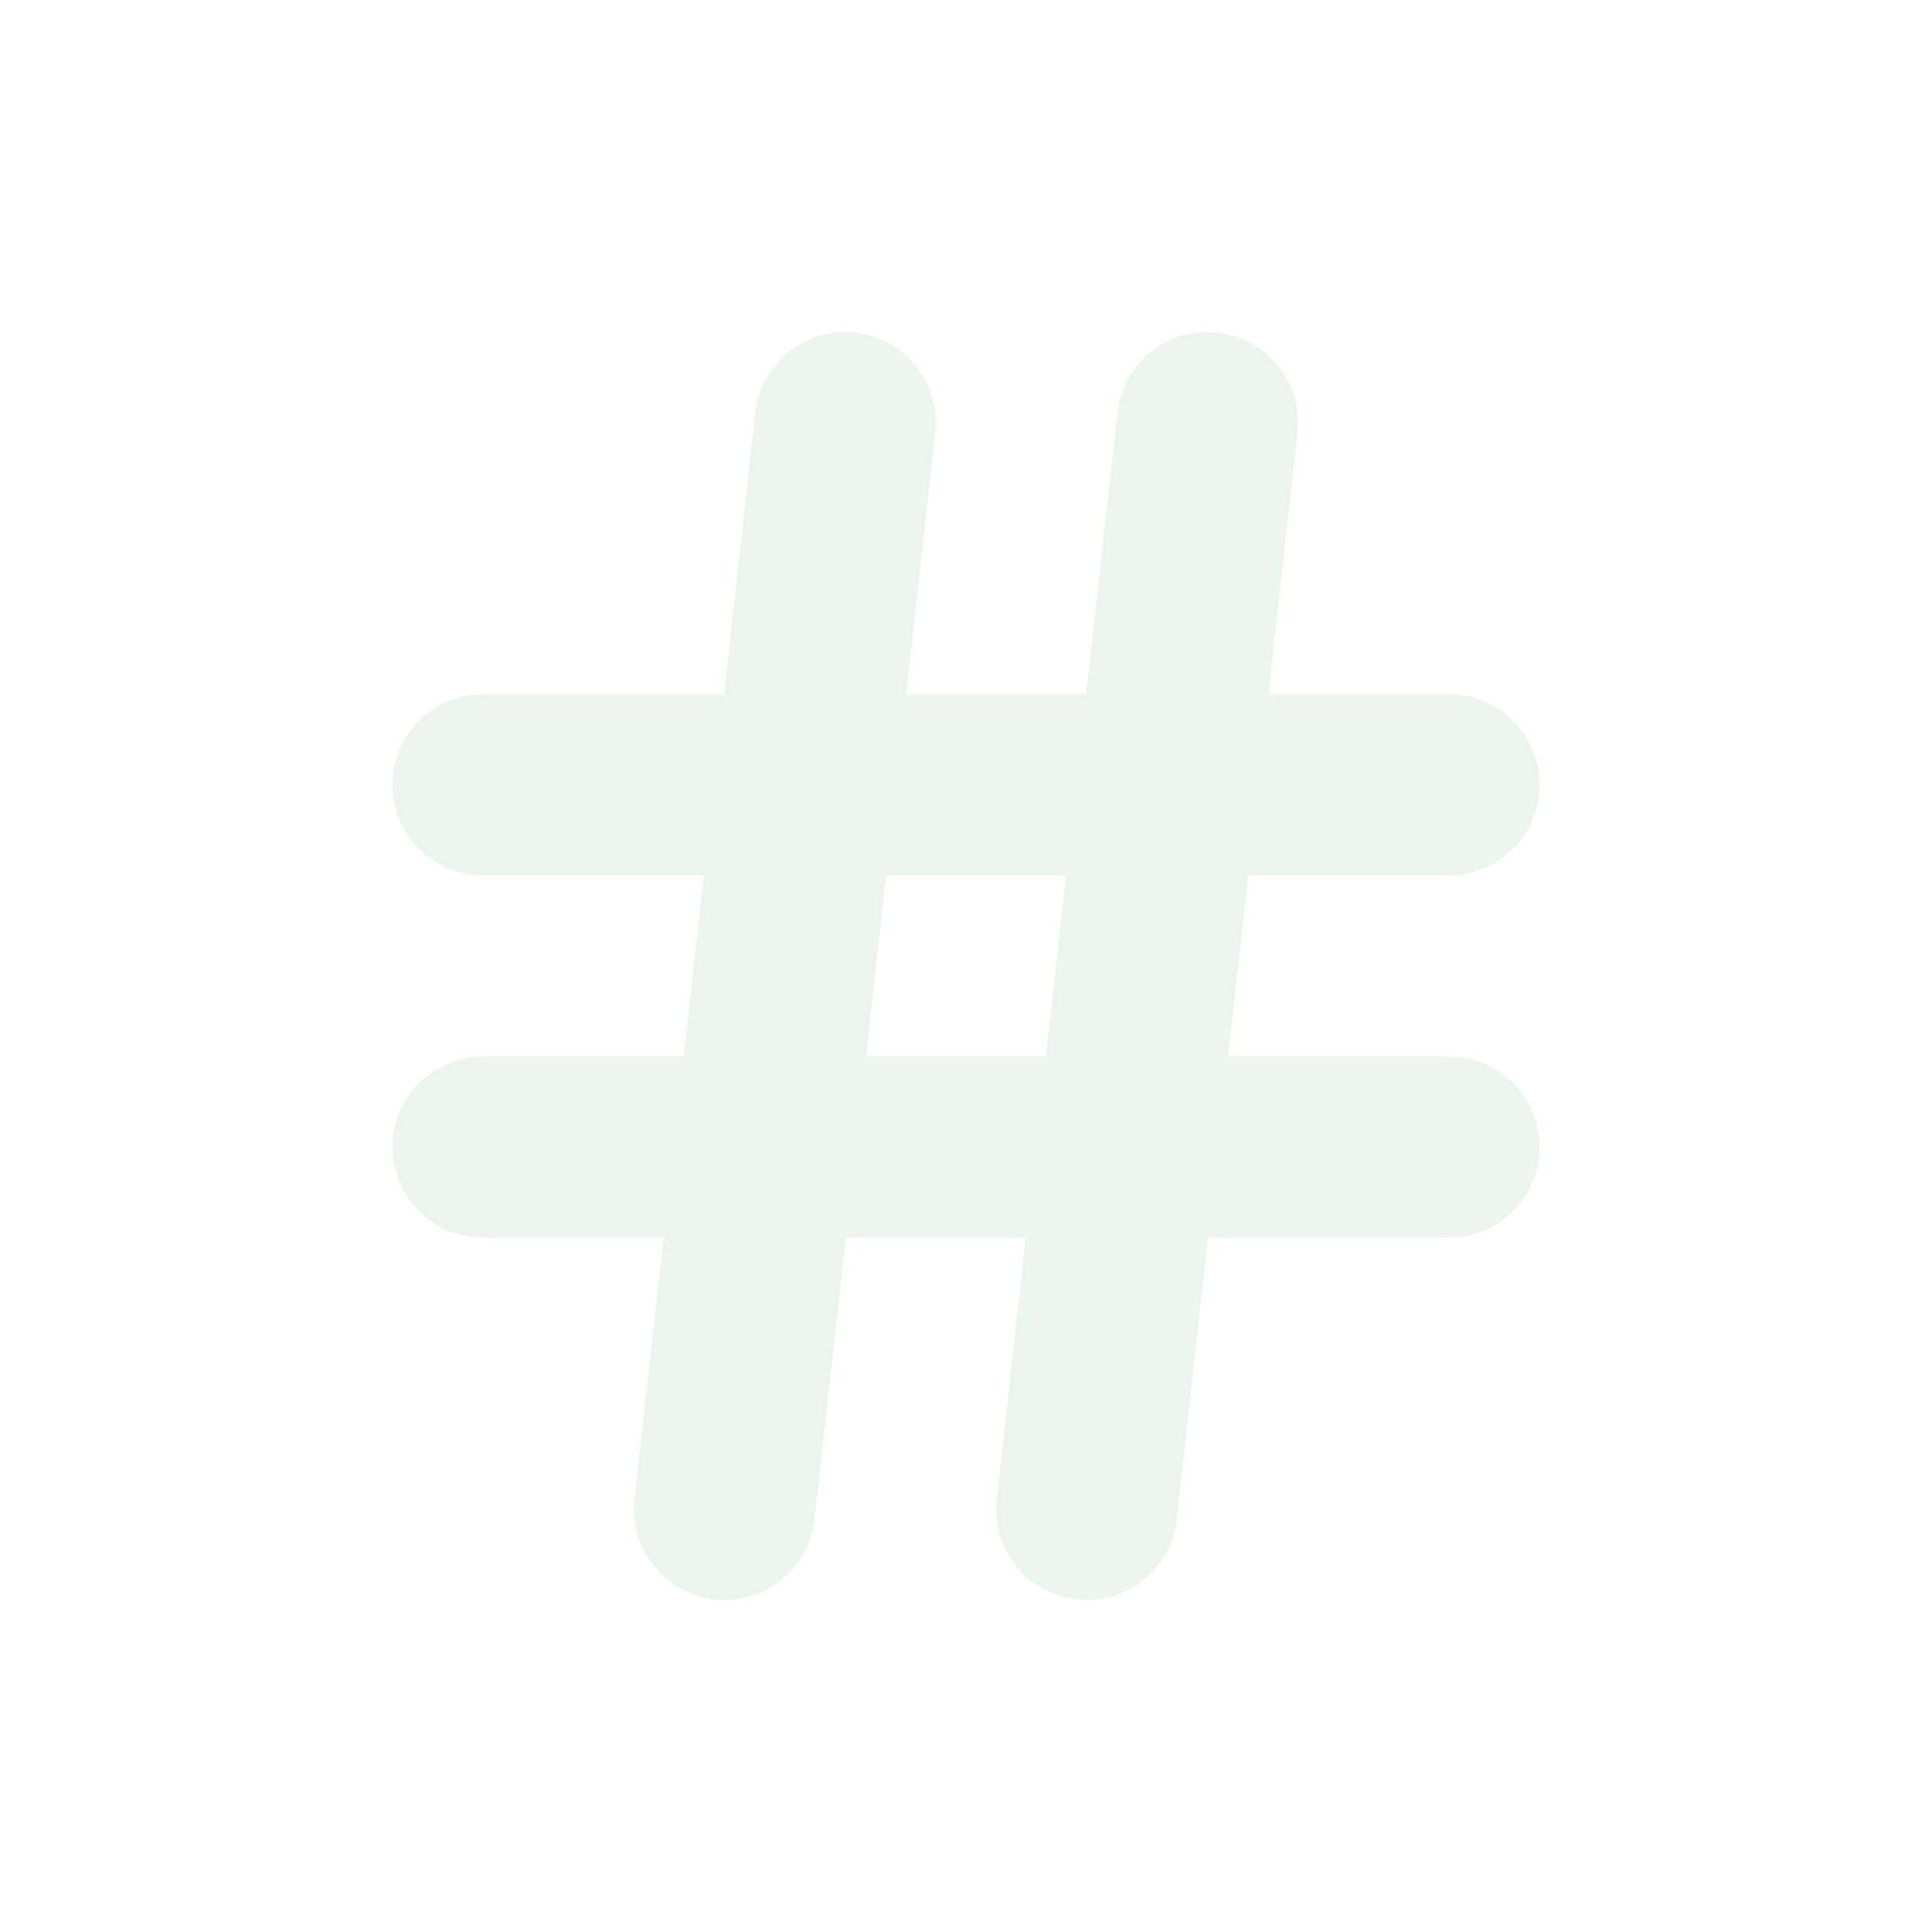
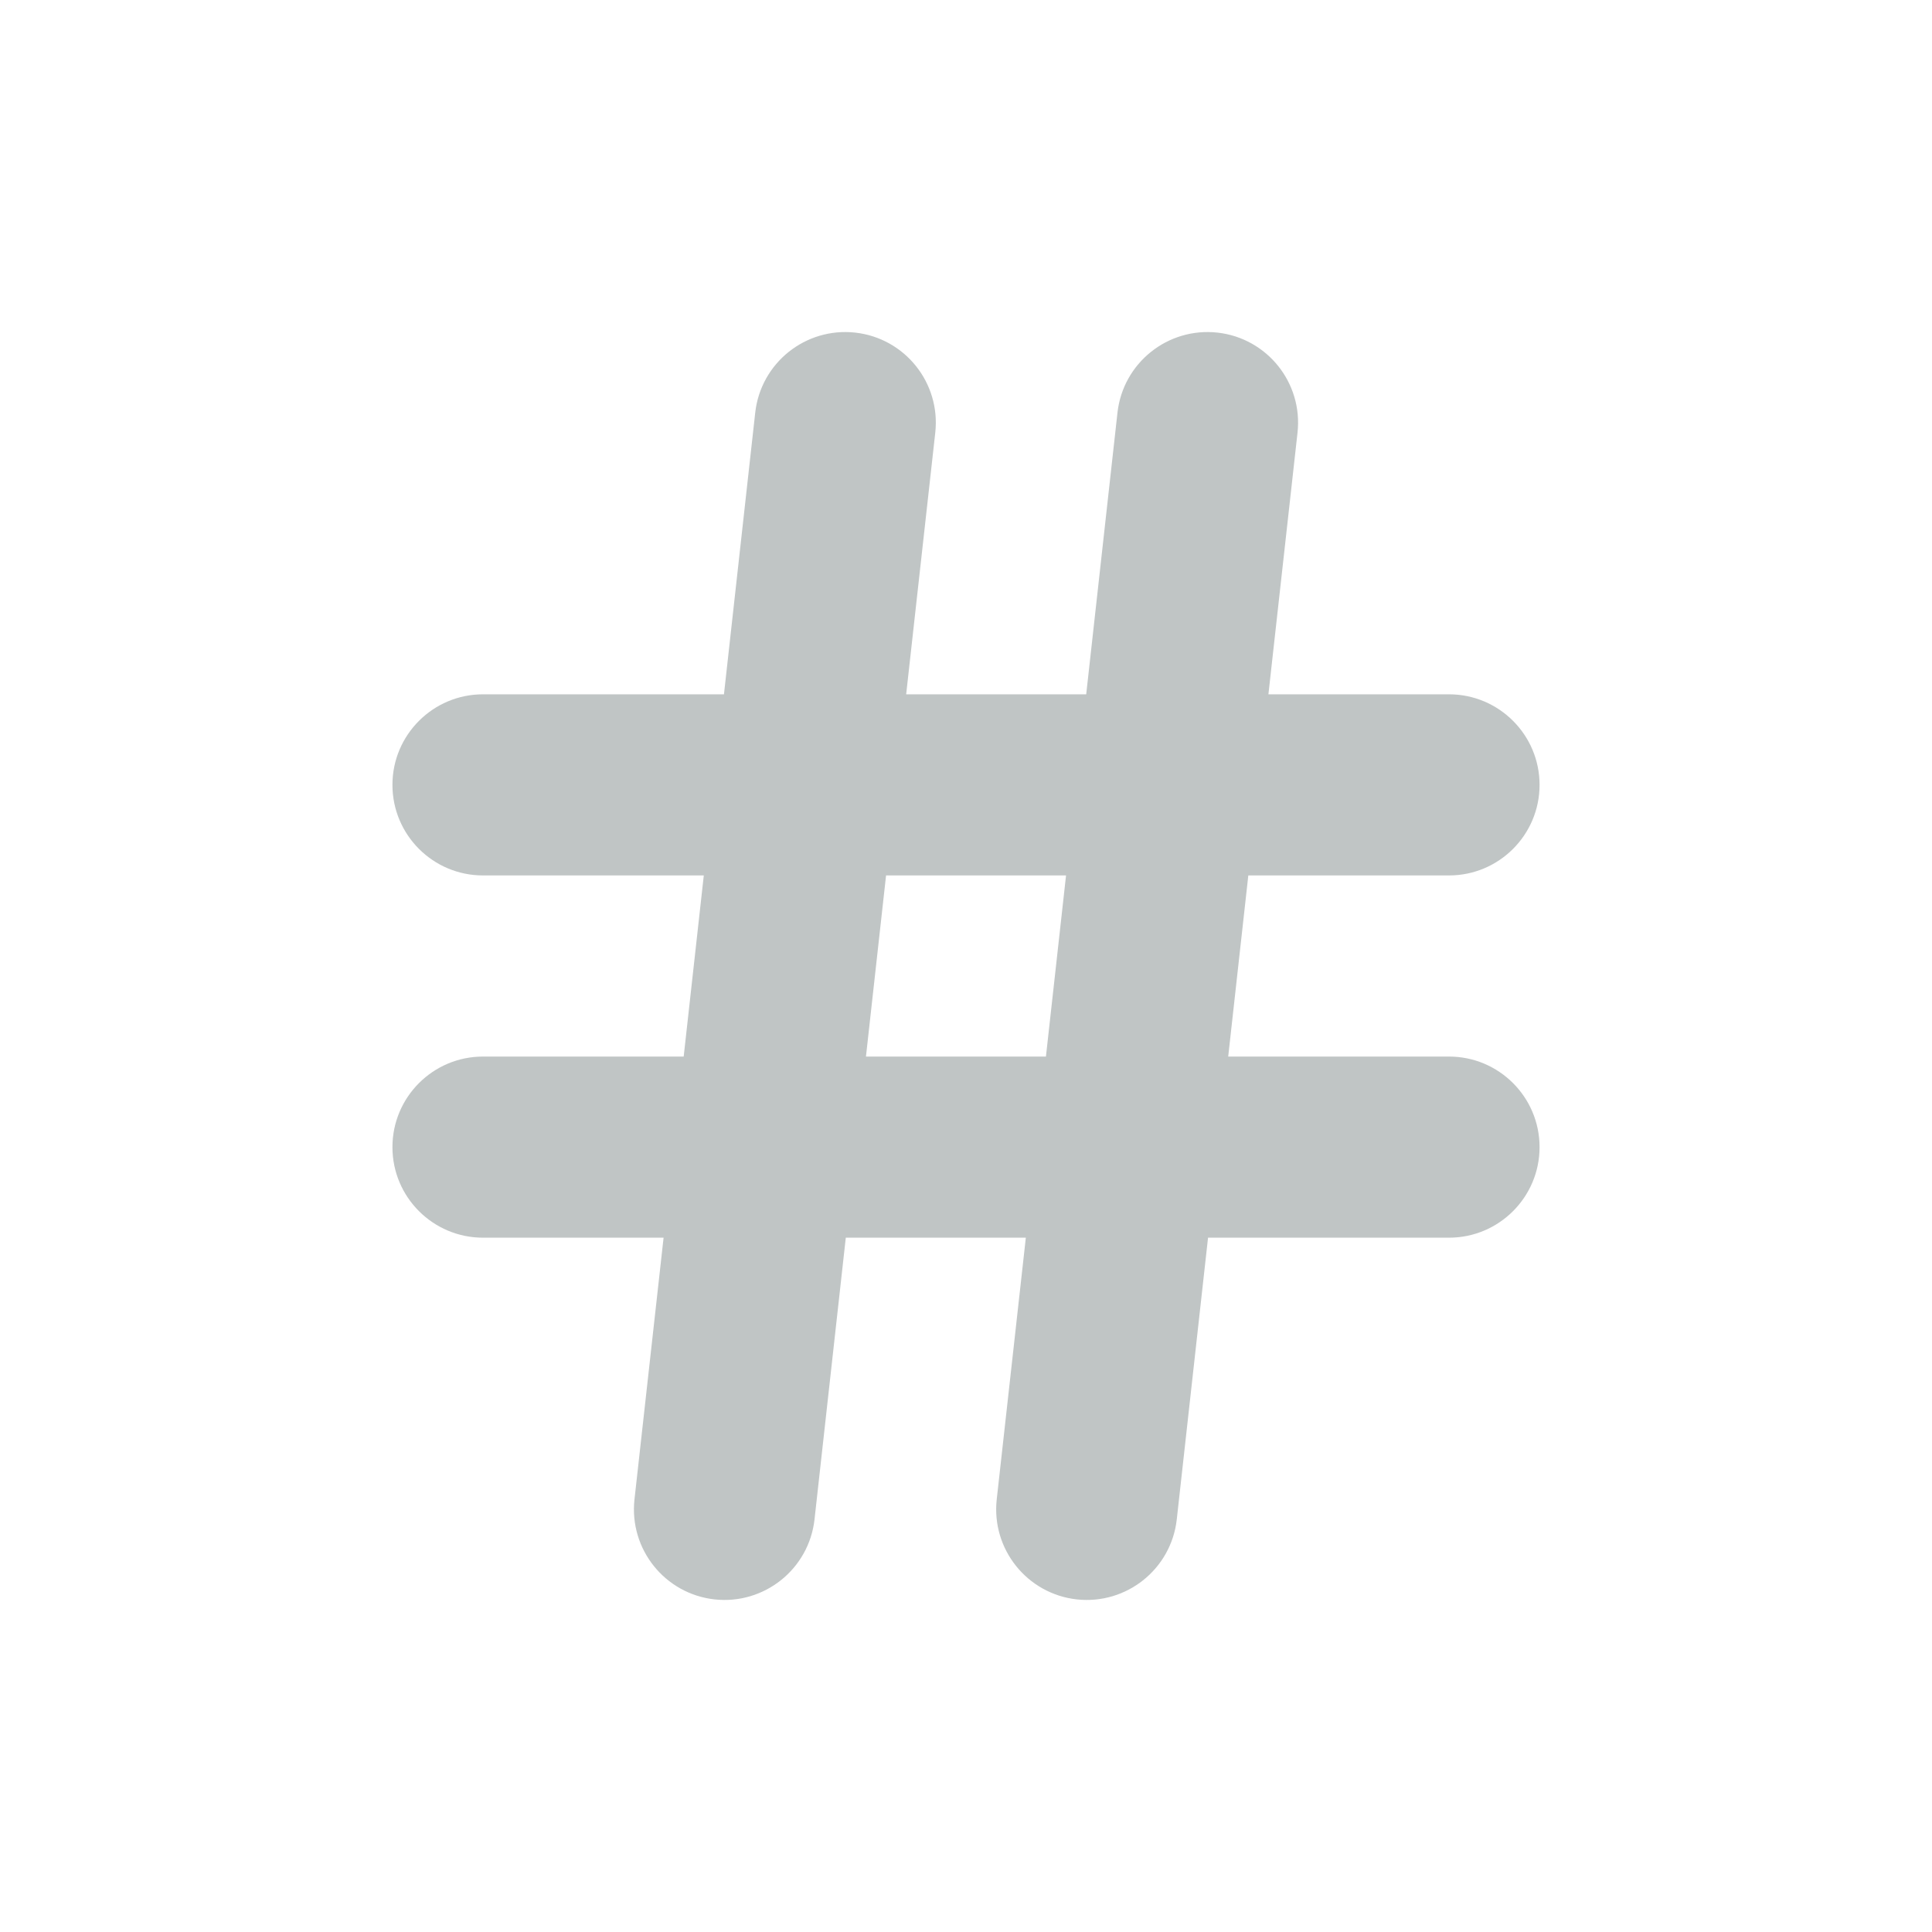
<svg xmlns="http://www.w3.org/2000/svg" width="32px" height="32px" viewBox="0 0 32 32" version="1.1">
  <g id="hash_dark" stroke="none" stroke-width="1" fill="none" fill-rule="evenodd" fill-opacity="0.45">
-     <g id="hash" transform="translate(6, 5)" fill="#D4EAD8" fill-rule="nonzero">
+     <g id="hash" transform="translate(6, 5)" fill="#747f80" fill-rule="nonzero">
      <path d="M10.991,15.5 L8.009,15.5 L7.491,20.166 C7.399,20.989 6.658,21.582 5.834,21.491 C5.011,21.399 4.418,20.658 4.509,19.834 L4.991,15.5 L2,15.5 C1.172,15.5 0.5,14.828 0.5,14 C0.5,13.172 1.172,12.5 2,12.5 L5.324,12.5 L5.657,9.5 L2,9.5 C1.172,9.5 0.5,8.828 0.5,8 C0.5,7.172 1.172,6.5 2,6.5 L5.991,6.5 L6.509,1.834 C6.601,1.011 7.342,0.418 8.166,0.509 C8.989,0.601 9.582,1.342 9.491,2.166 L9.009,6.5 L11.991,6.5 L12.509,1.834 C12.601,1.011 13.342,0.418 14.166,0.509 C14.989,0.601 15.582,1.342 15.491,2.166 L15.009,6.5 L18,6.5 C18.828,6.5 19.5,7.172 19.5,8 C19.5,8.828 18.828,9.5 18,9.5 L14.676,9.5 L14.343,12.5 L18,12.5 C18.828,12.5 19.5,13.172 19.5,14 C19.5,14.828 18.828,15.5 18,15.5 L14.009,15.5 L13.491,20.166 C13.399,20.989 12.658,21.582 11.834,21.491 C11.011,21.399 10.418,20.658 10.509,19.834 L10.991,15.5 Z M11.324,12.5 L11.657,9.5 L8.676,9.5 L8.343,12.5 L11.324,12.5 L11.324,12.5 Z" id="Shape" />
    </g>
  </g>
</svg>
